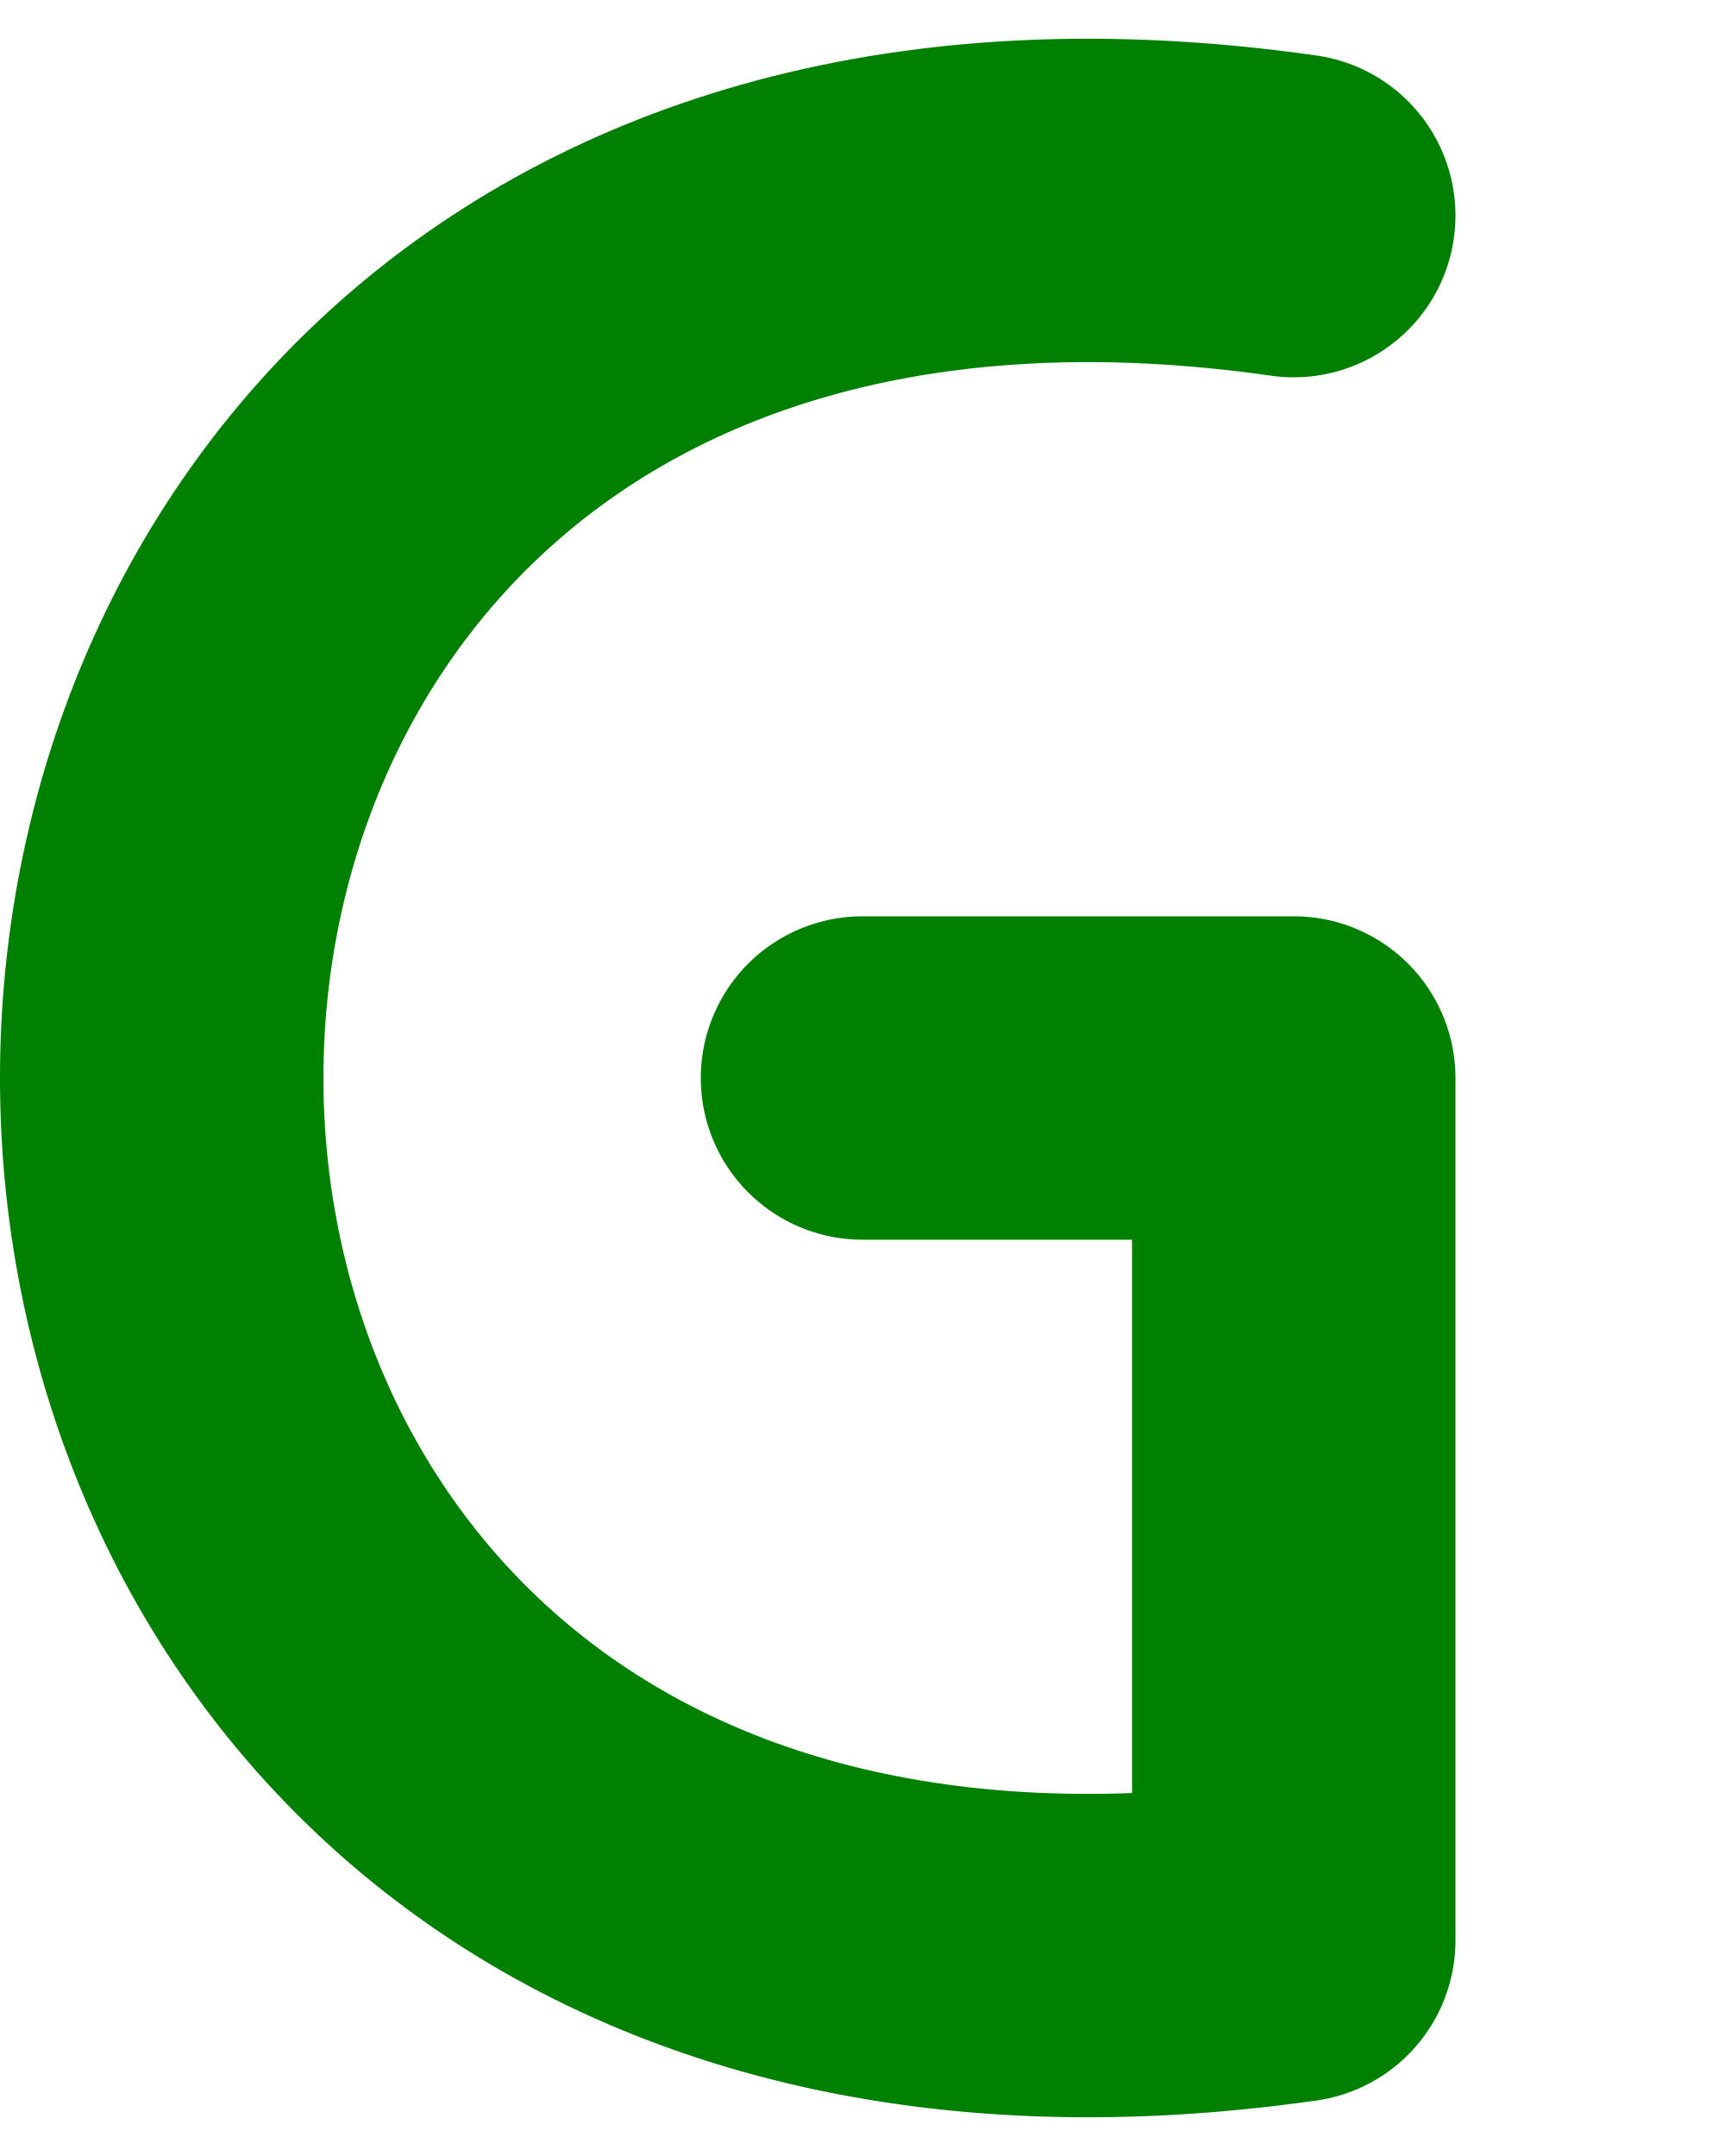
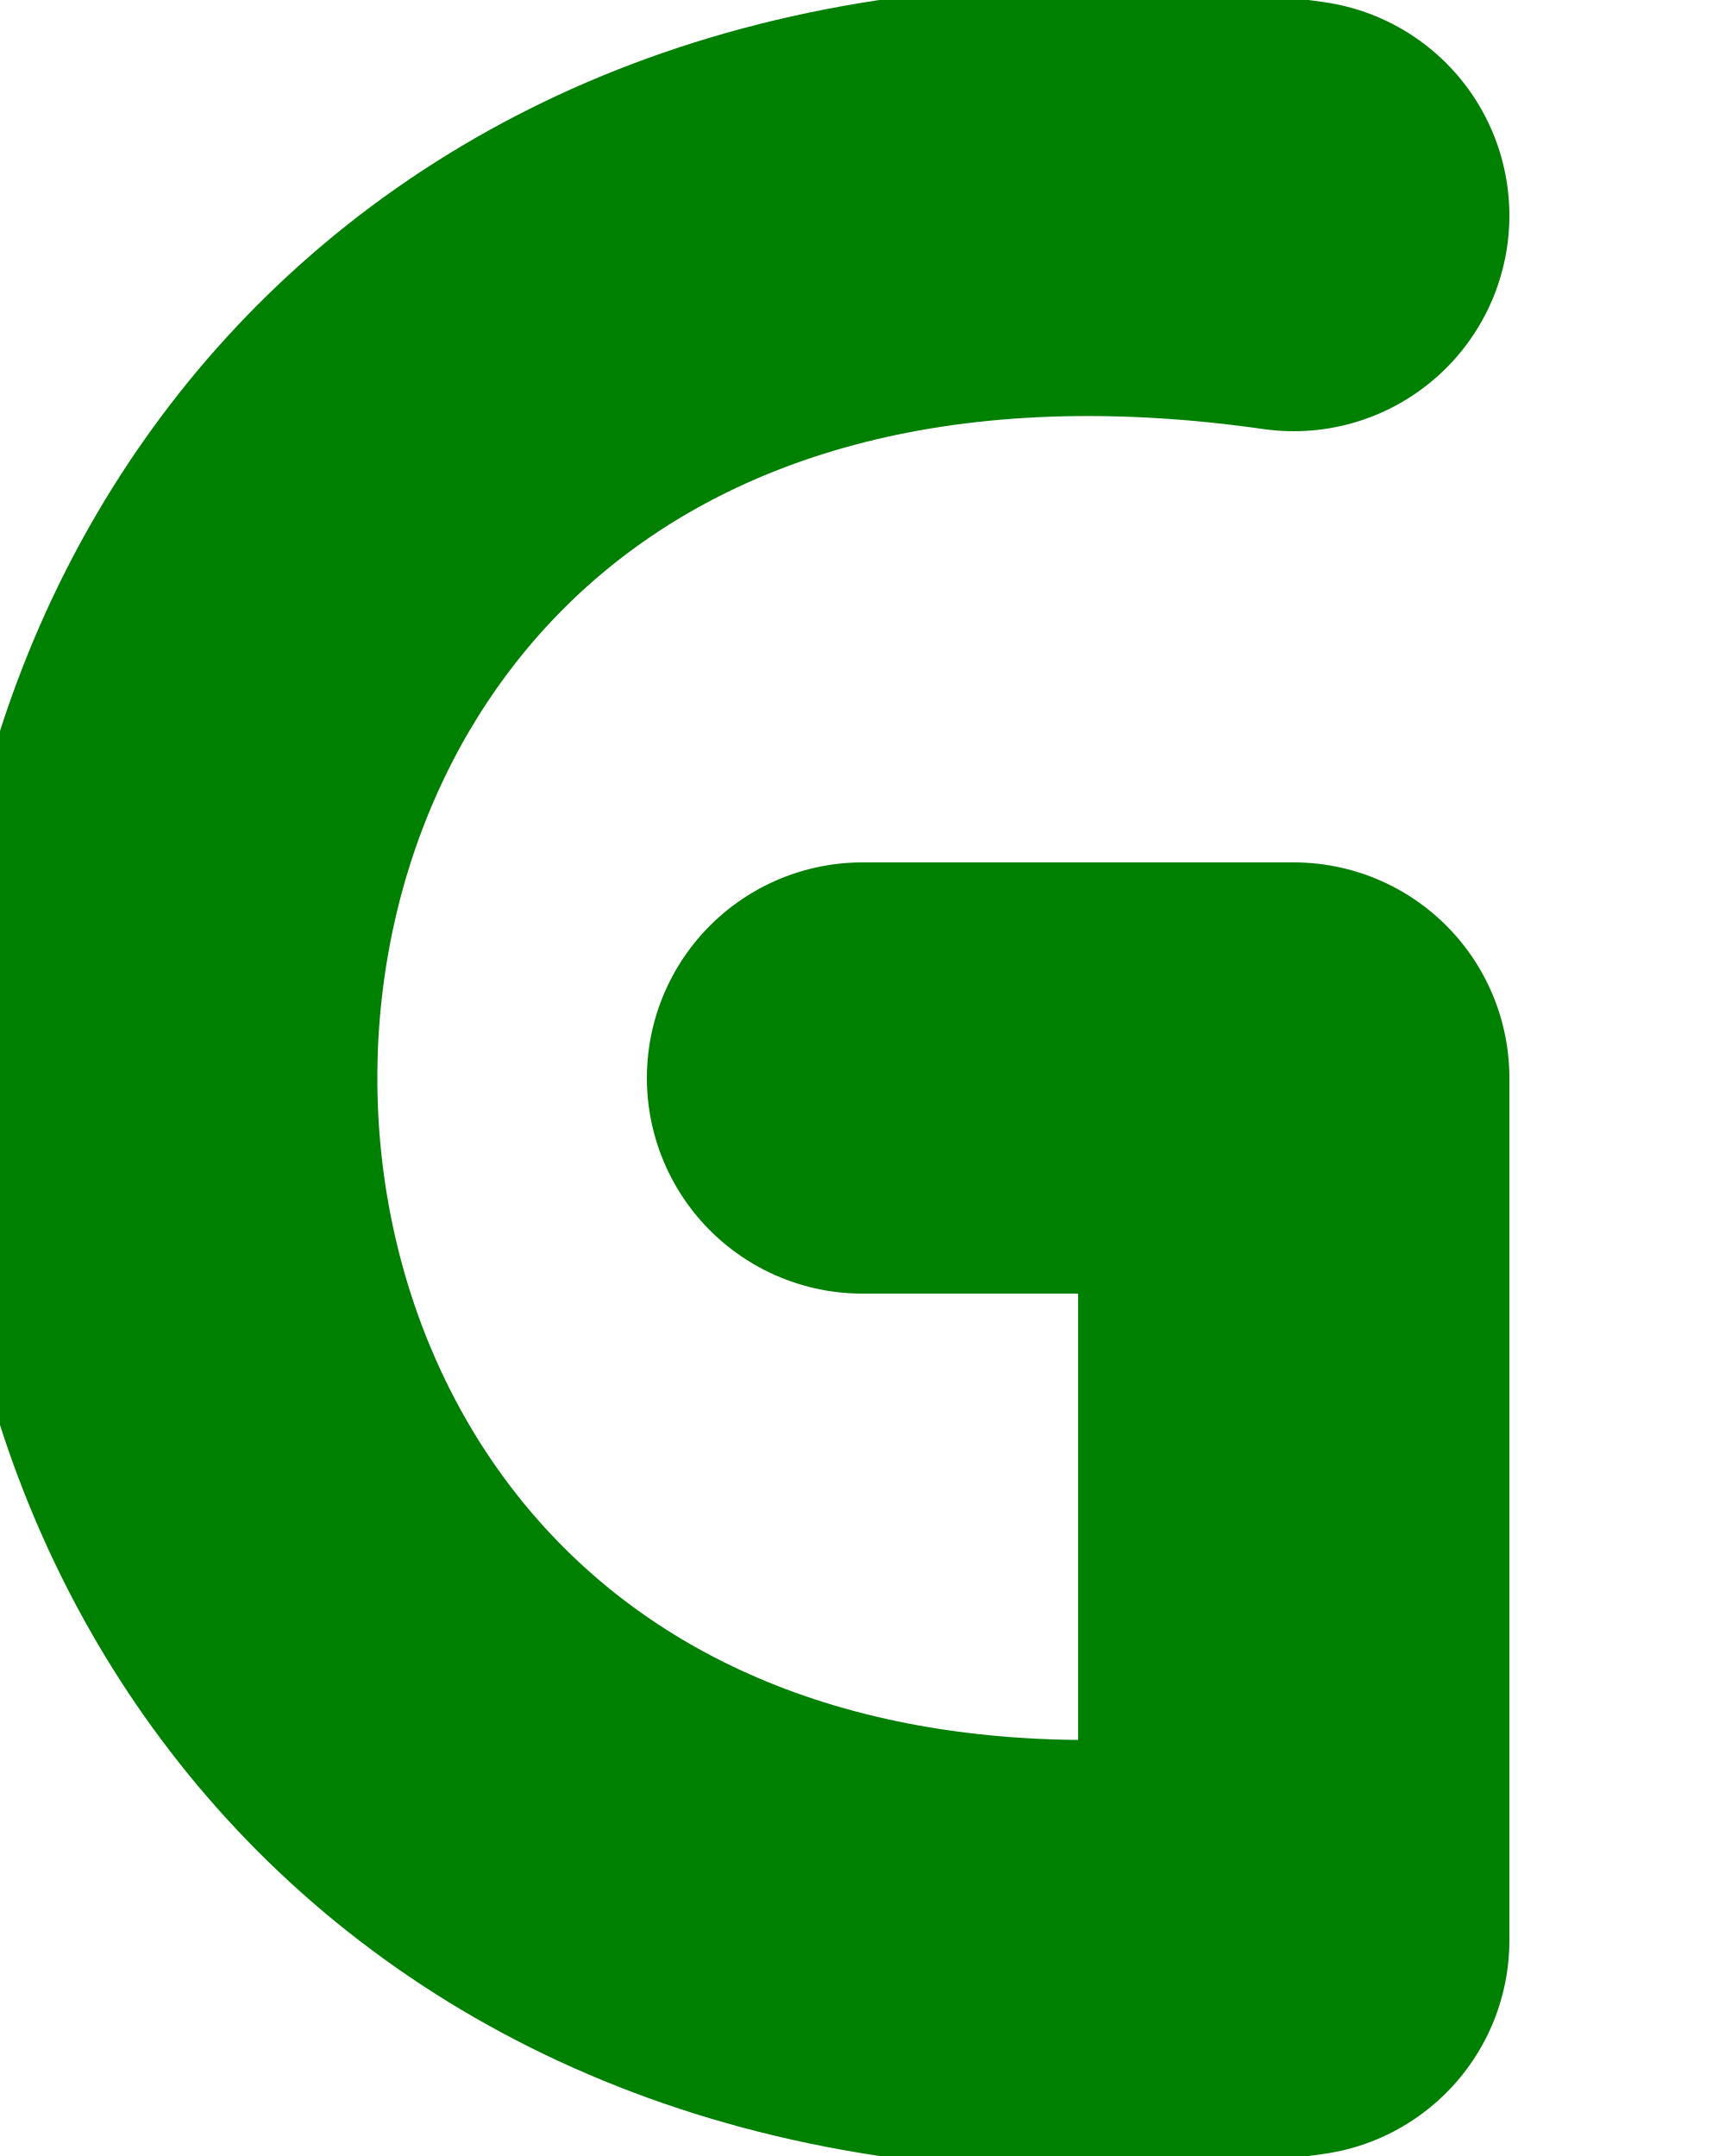
<svg class="letter--g" viewBox="0 0 80 100">
-   <path d="M60,10            C-10,0 -10,100 60,90            l0,-40 -20,0" fill="none" stroke="green" stroke-linecap="round" stroke-linejoin="round" stroke-width="15" />
+   <path d="M60,10   C-10,0 -10,100 60,90   l0,-40 -20,0" fill="none" stroke="green" stroke-linecap="round" stroke-linejoin="round" stroke-width="20" />
</svg>
